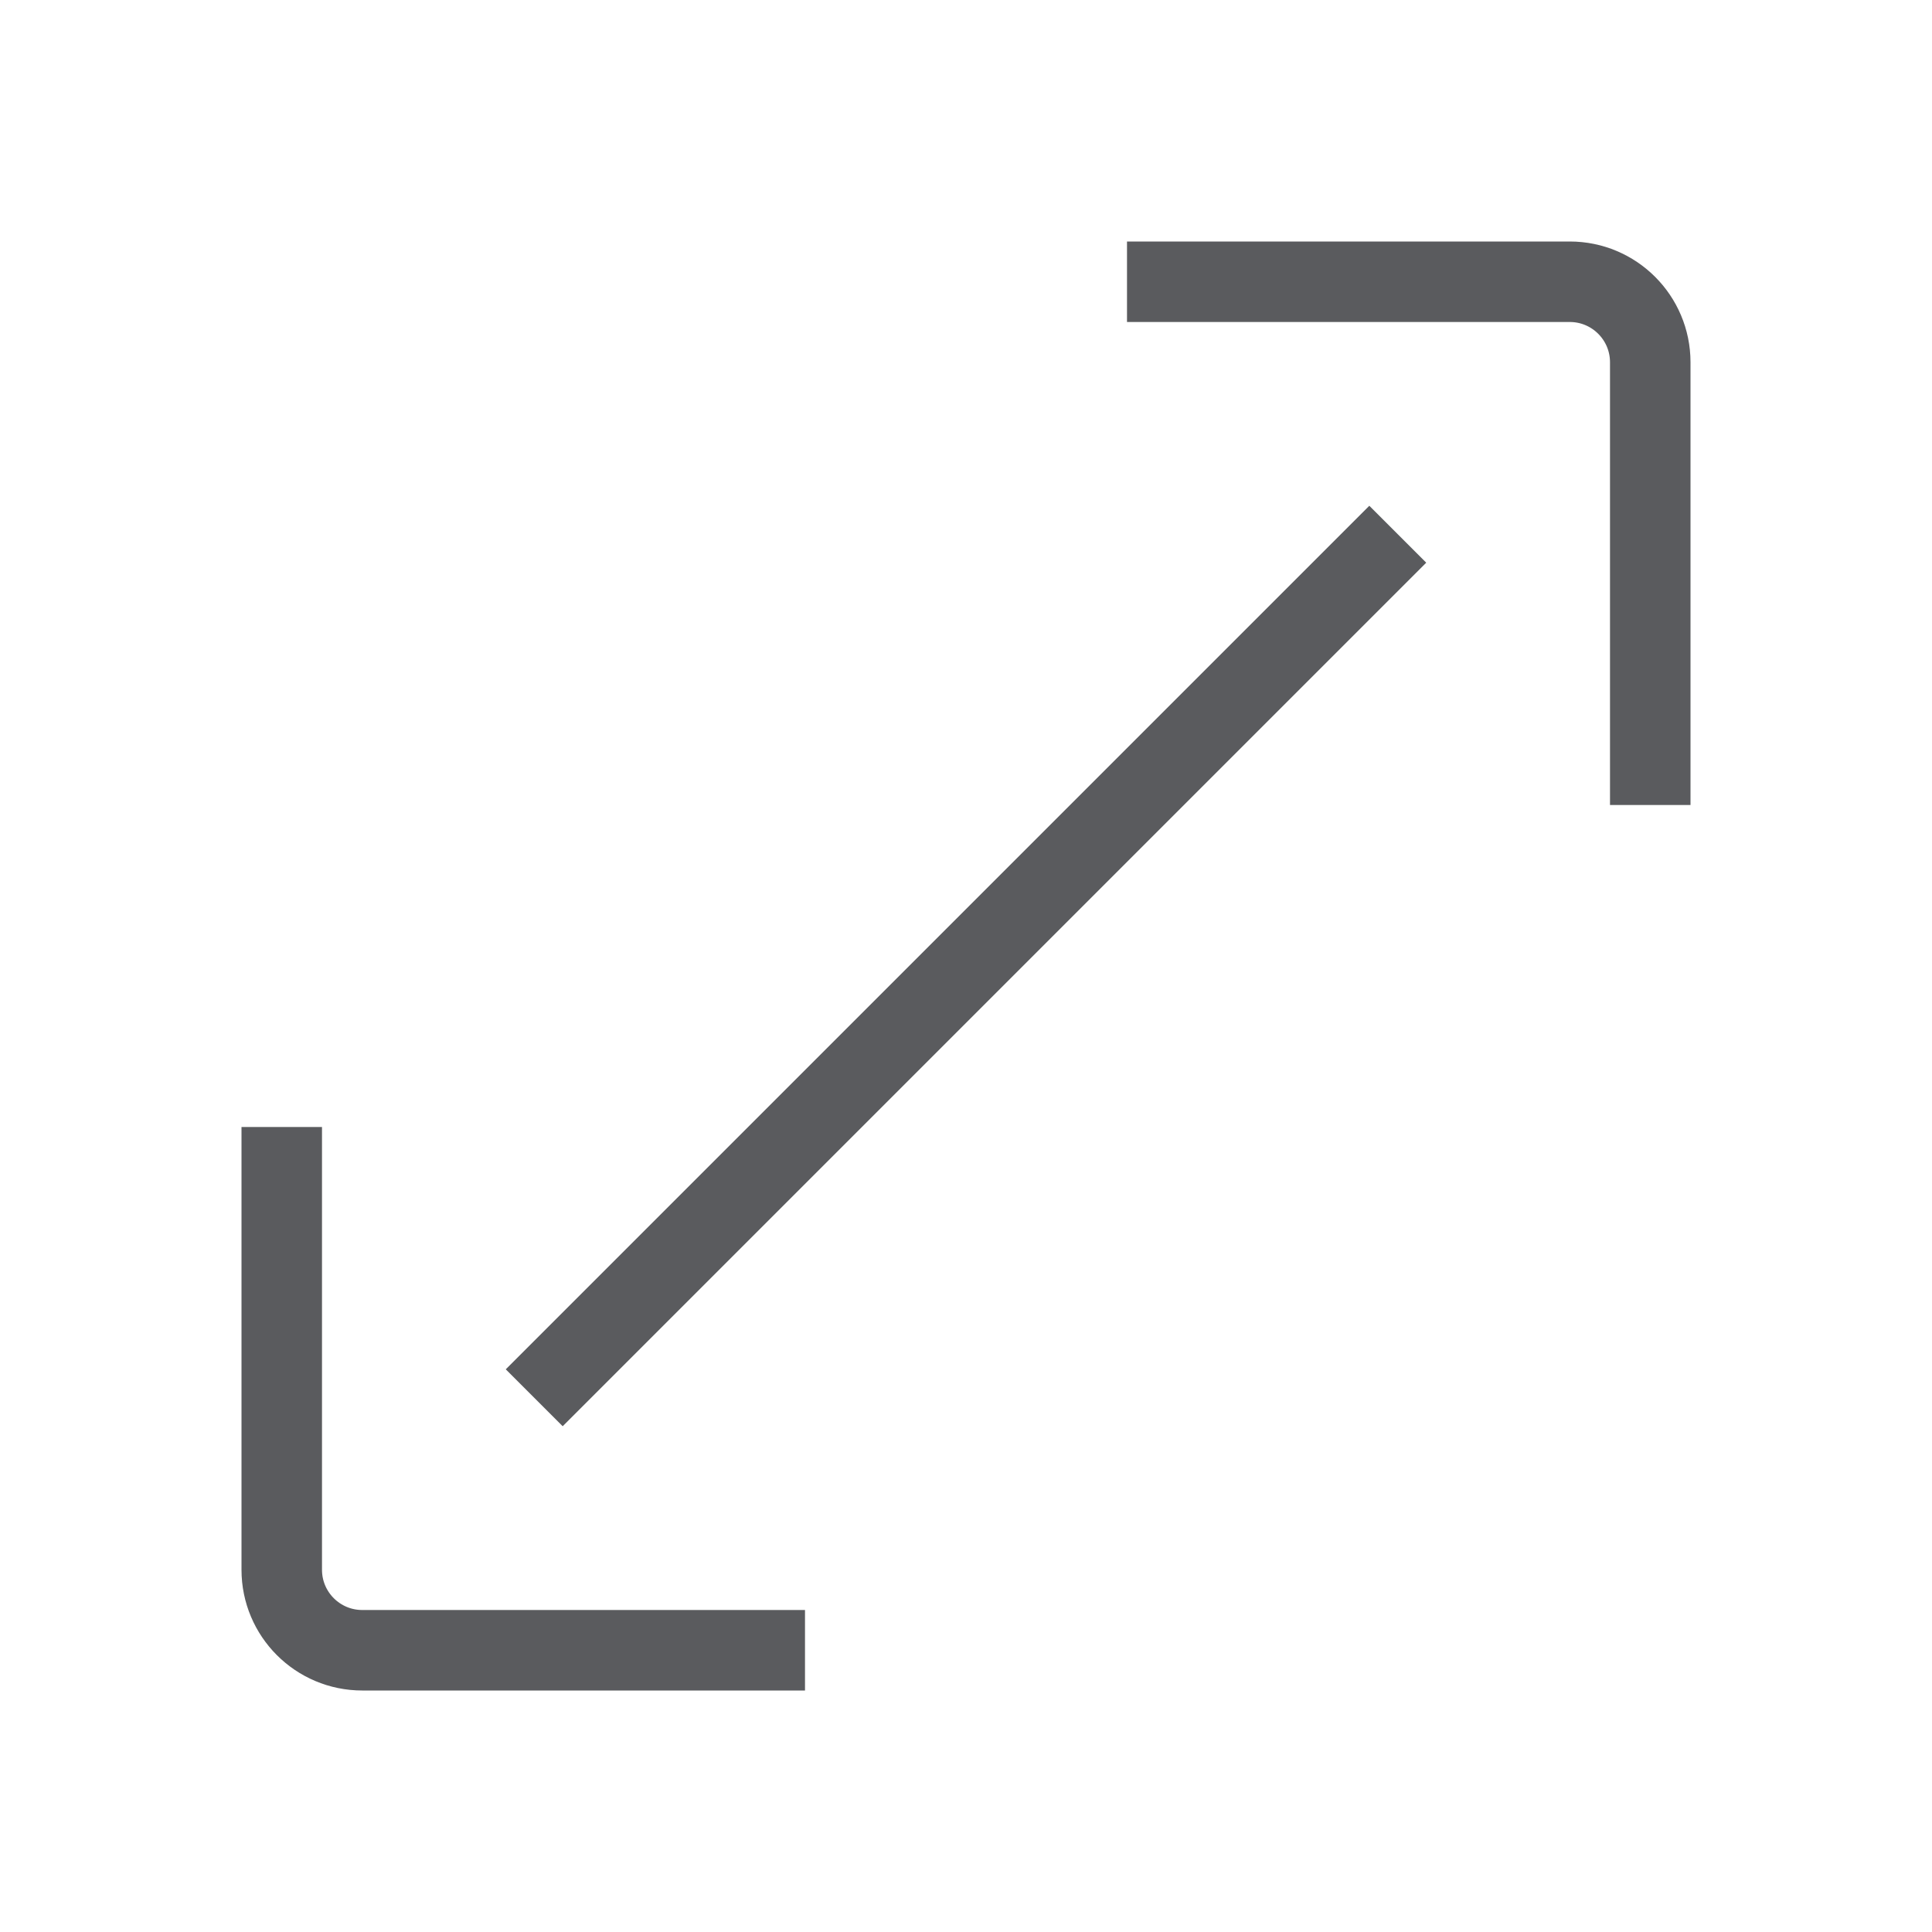
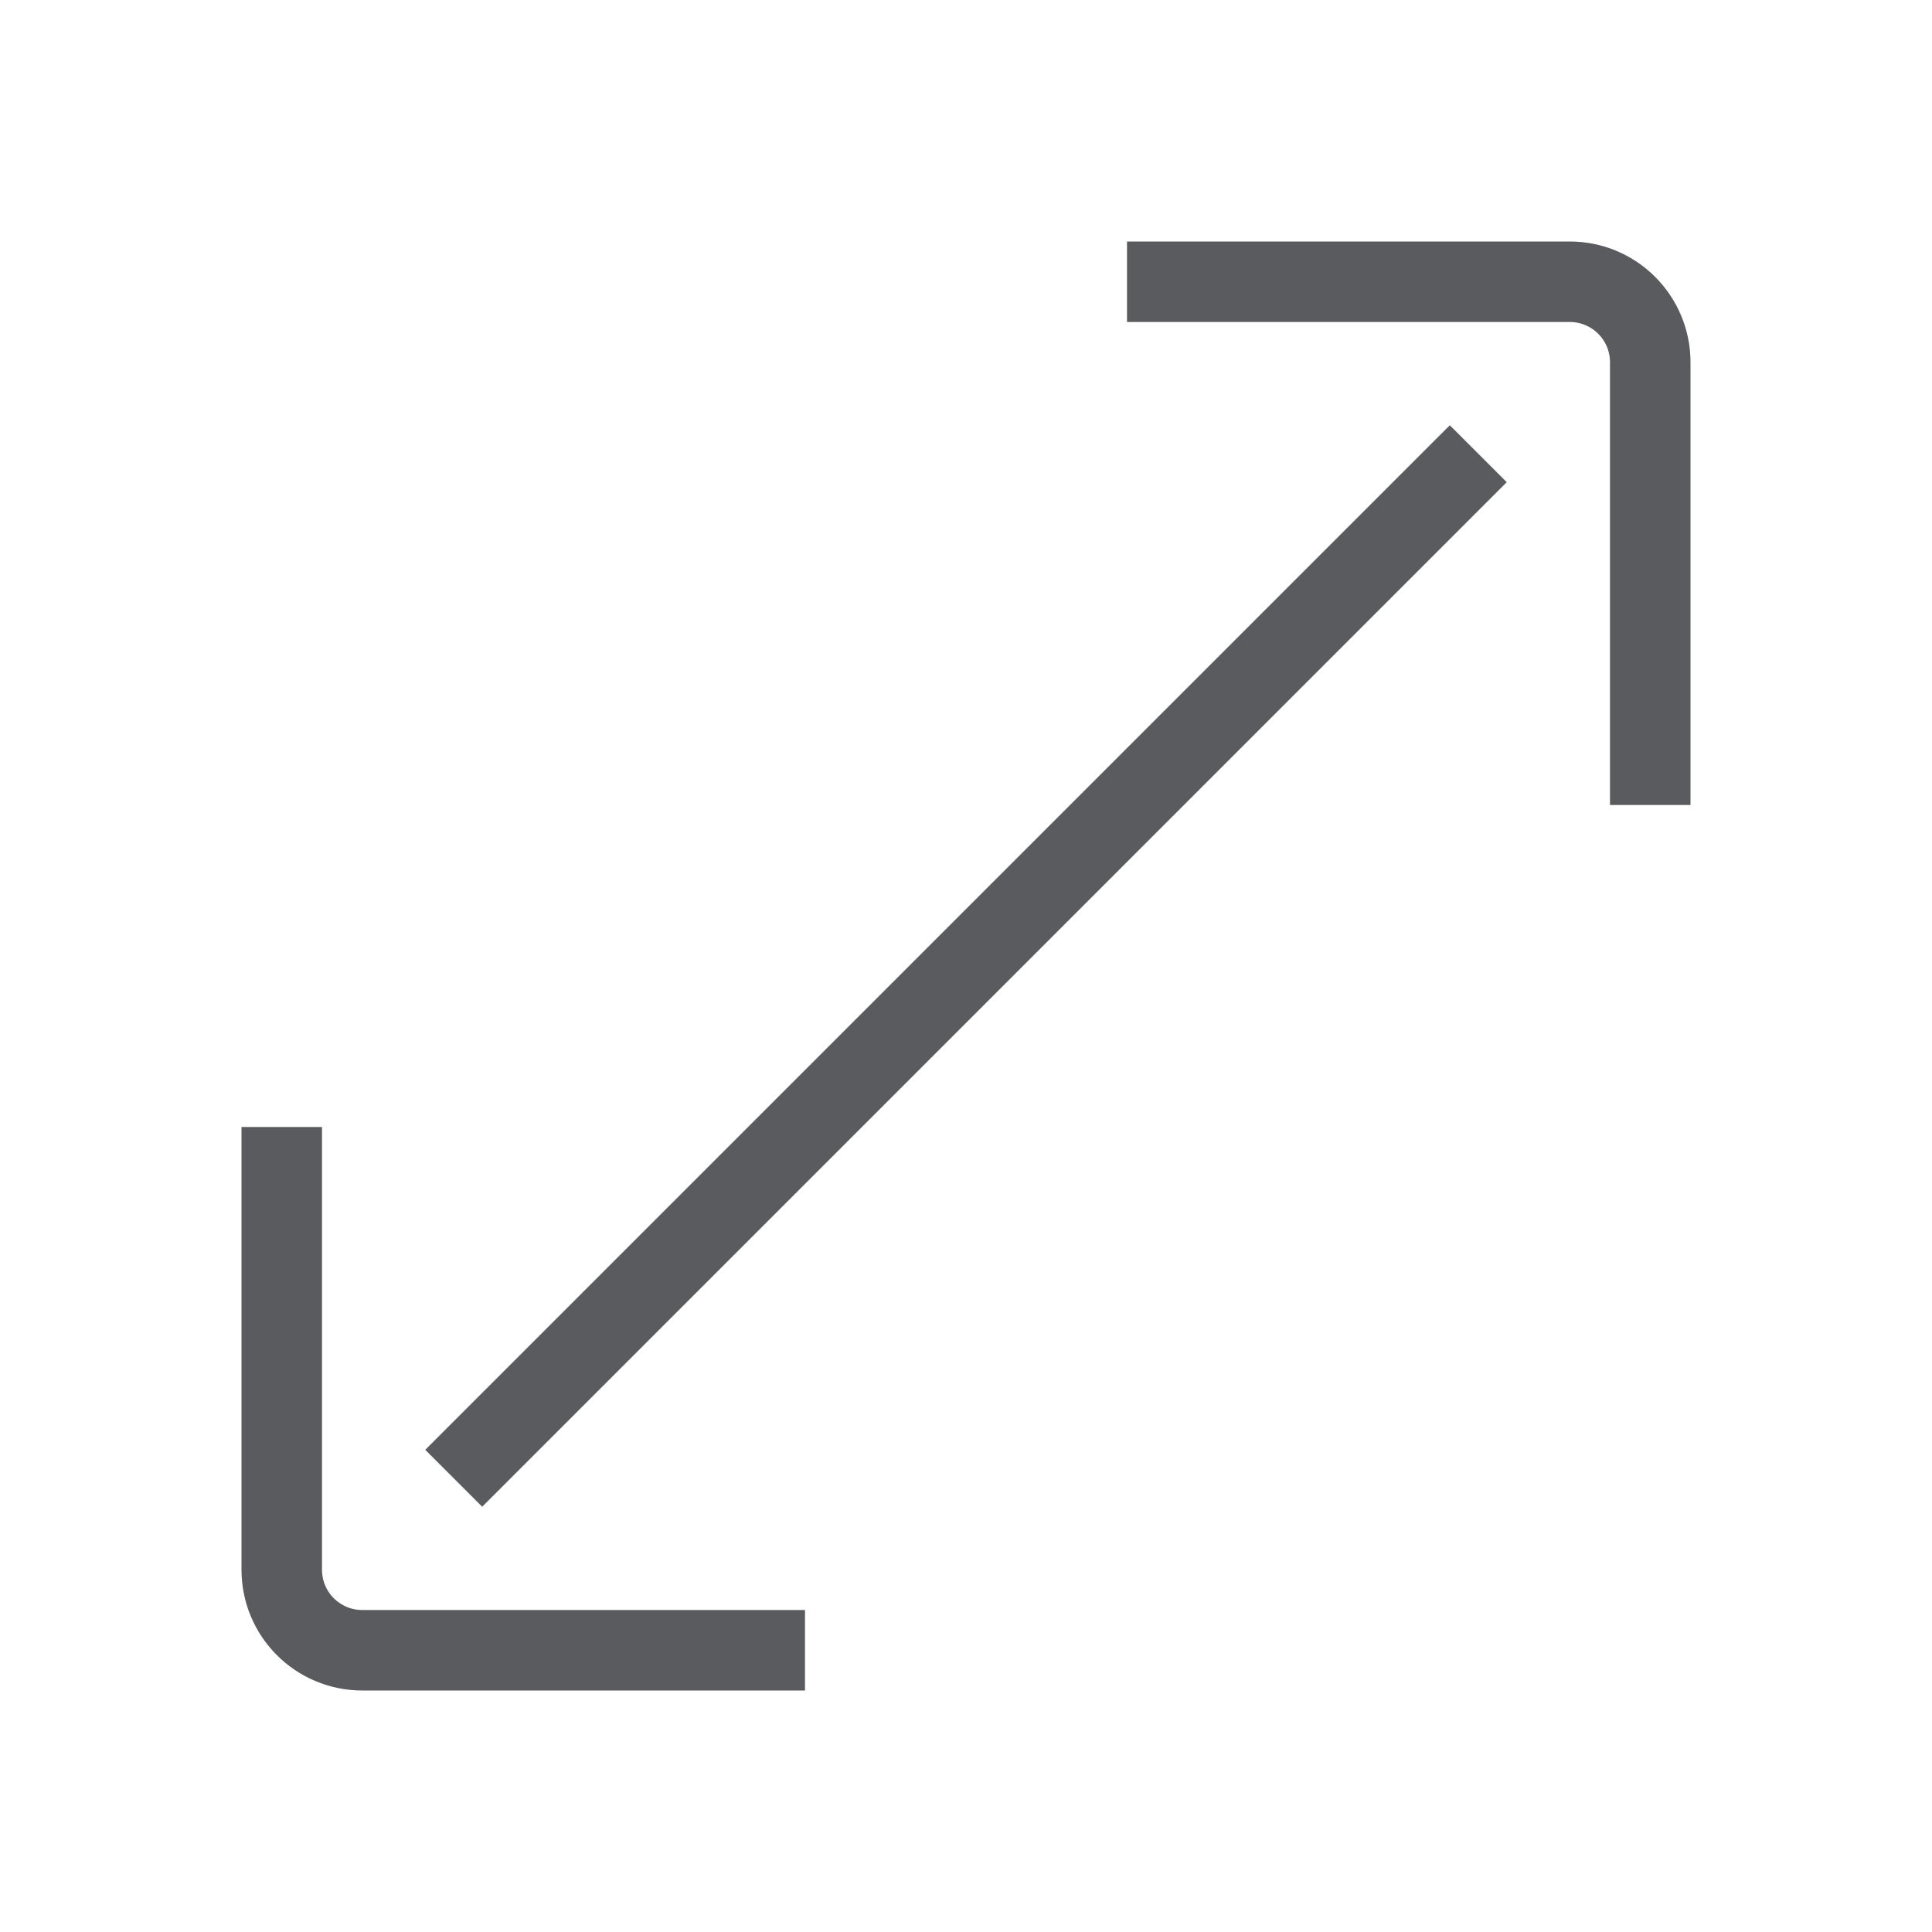
<svg xmlns="http://www.w3.org/2000/svg" id="Layer_1" data-name="Layer 1" viewBox="0 0 24 24">
  <path d="M14.5,3.5l5,0a1,1,0,0,1,1,1l0,5" style="fill:none;stroke:#5a5b5e;stroke-linecap:square;stroke-linejoin:round" />
  <path d="M9.5,20.5l-5,0a1,1,0,0,1-1-1l0-5" style="fill:none;stroke:#5a5b5e;stroke-linecap:square;stroke-linejoin:round" />
-   <line x1="6.99" y1="17.01" x2="17.01" y2="6.99" style="fill:none;stroke:#5a5b5e;stroke-linecap:square;stroke-linejoin:round" />
+   <line x1="5.99" y1="18.01" x2="18.01" y2="5.99" style="fill:none;stroke:#5a5b5e;stroke-linecap:square;stroke-linejoin:round" />
</svg>
